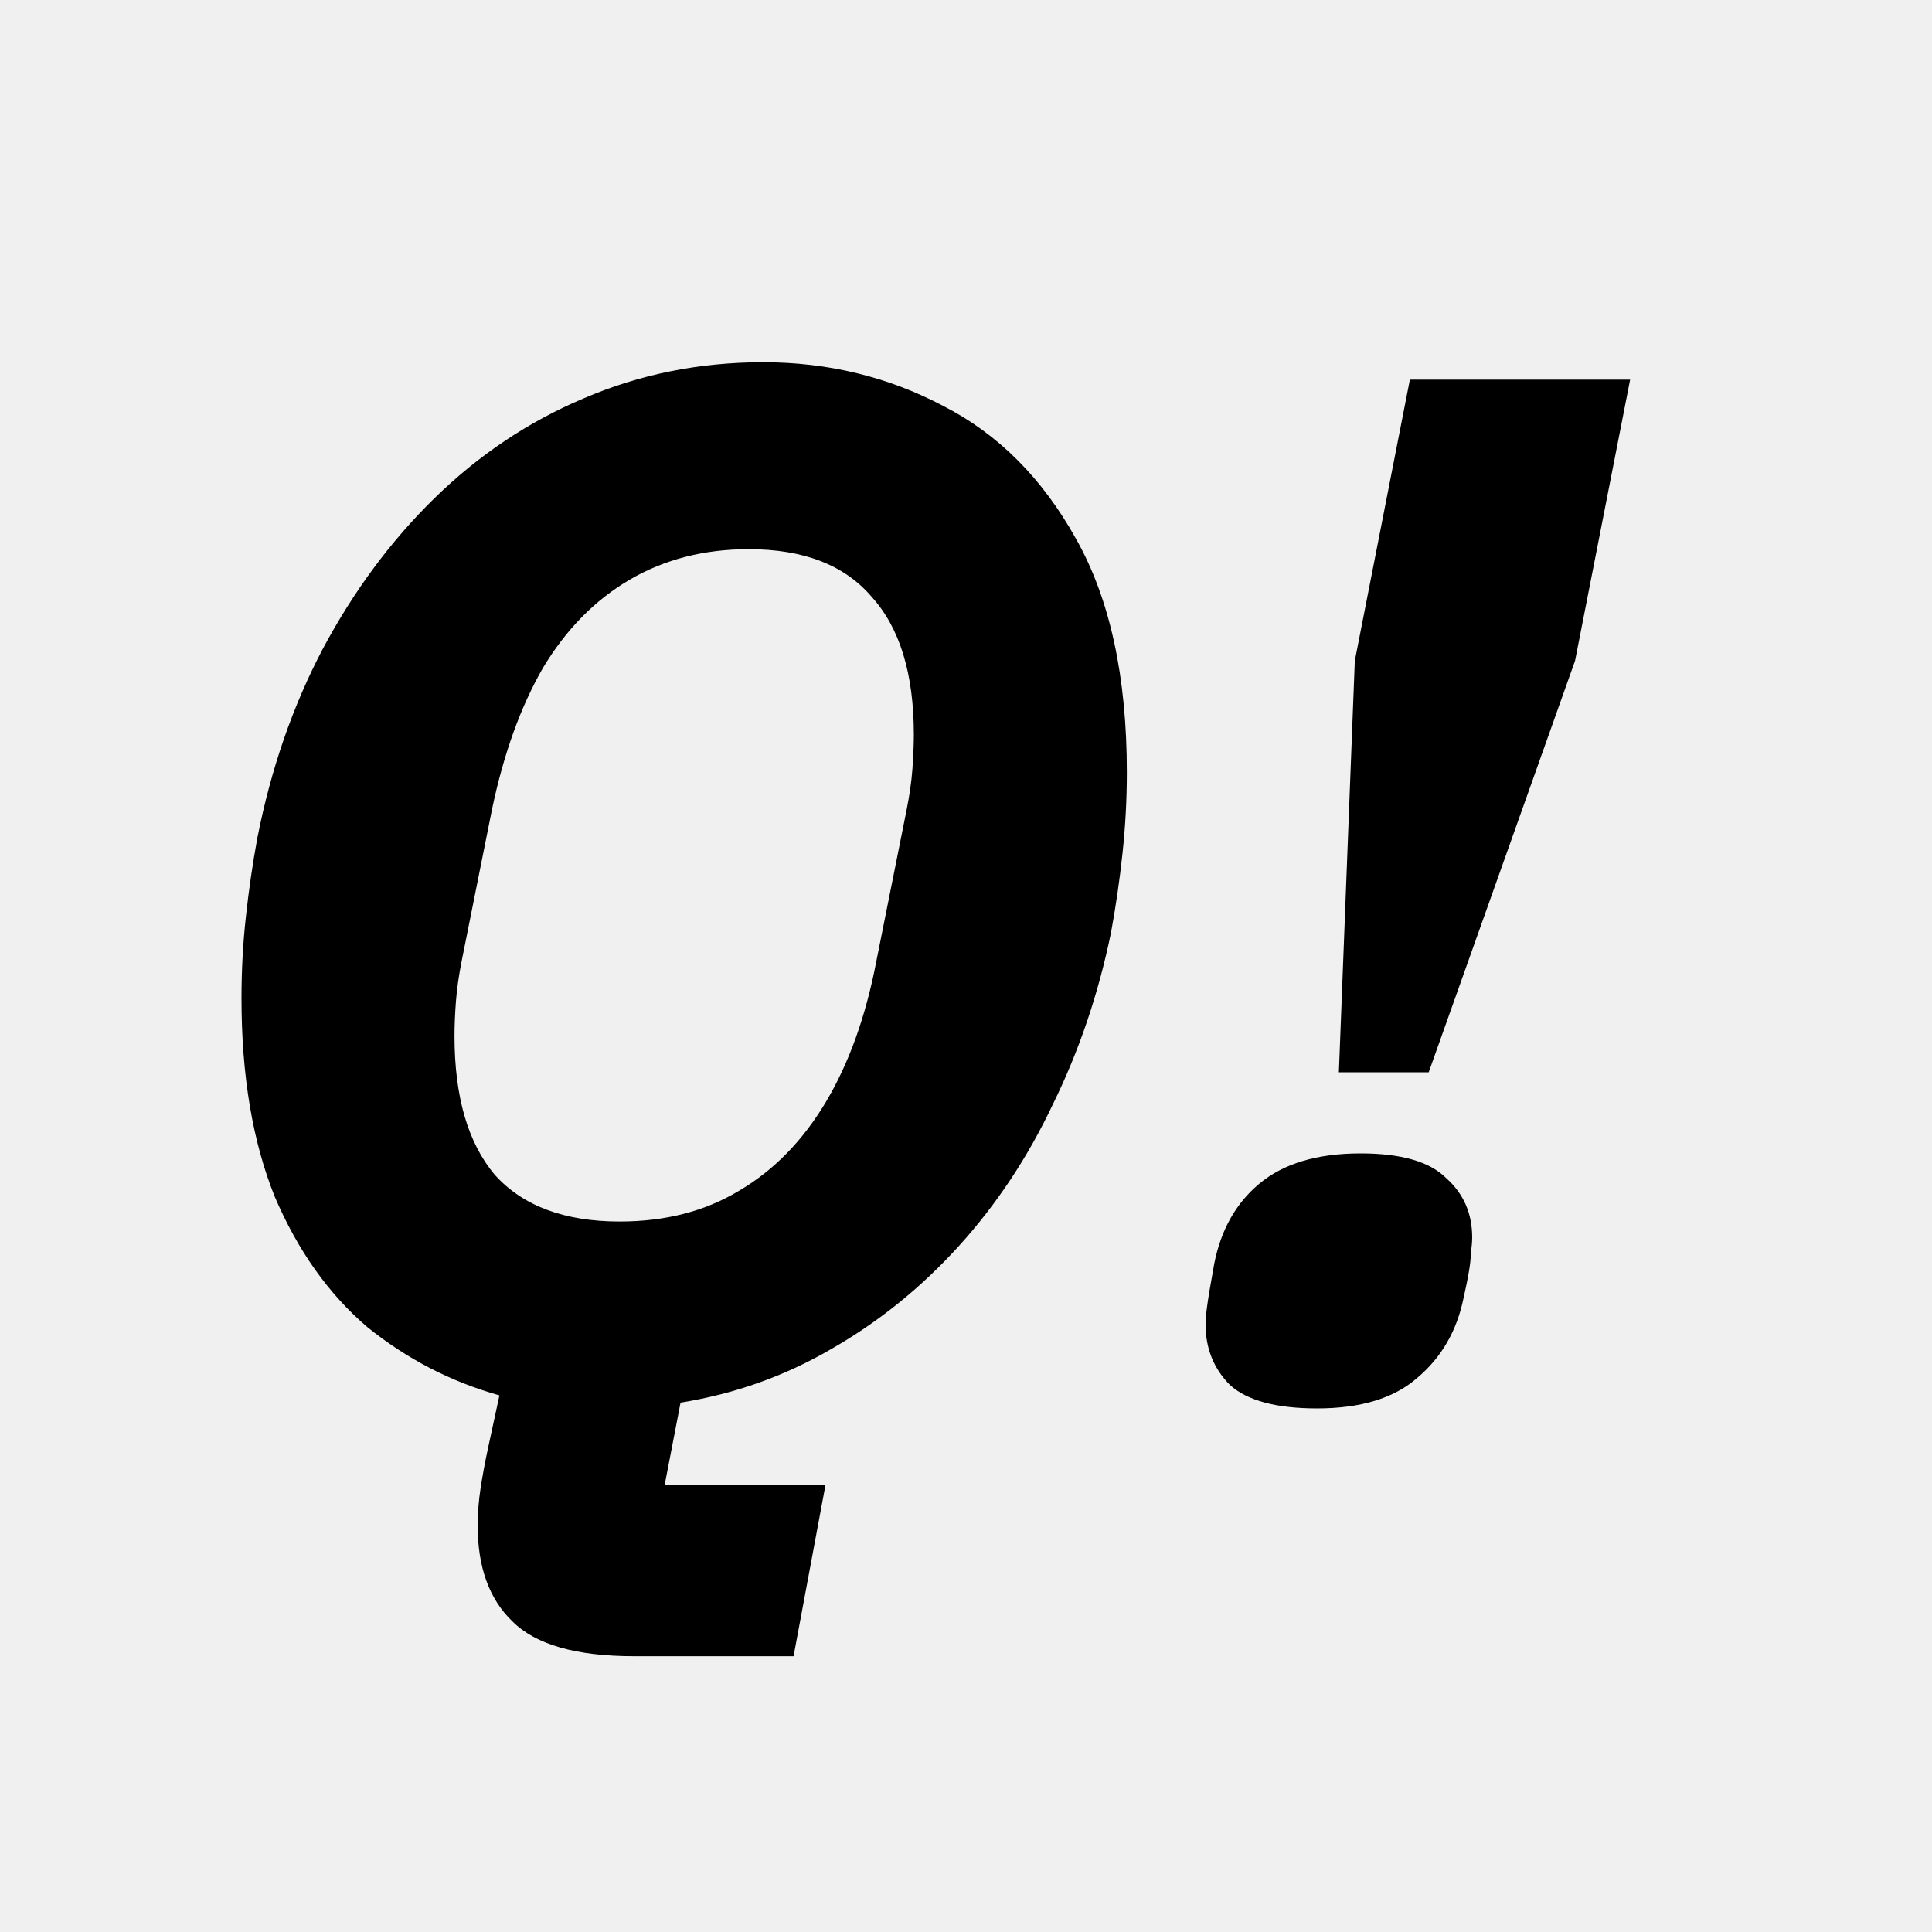
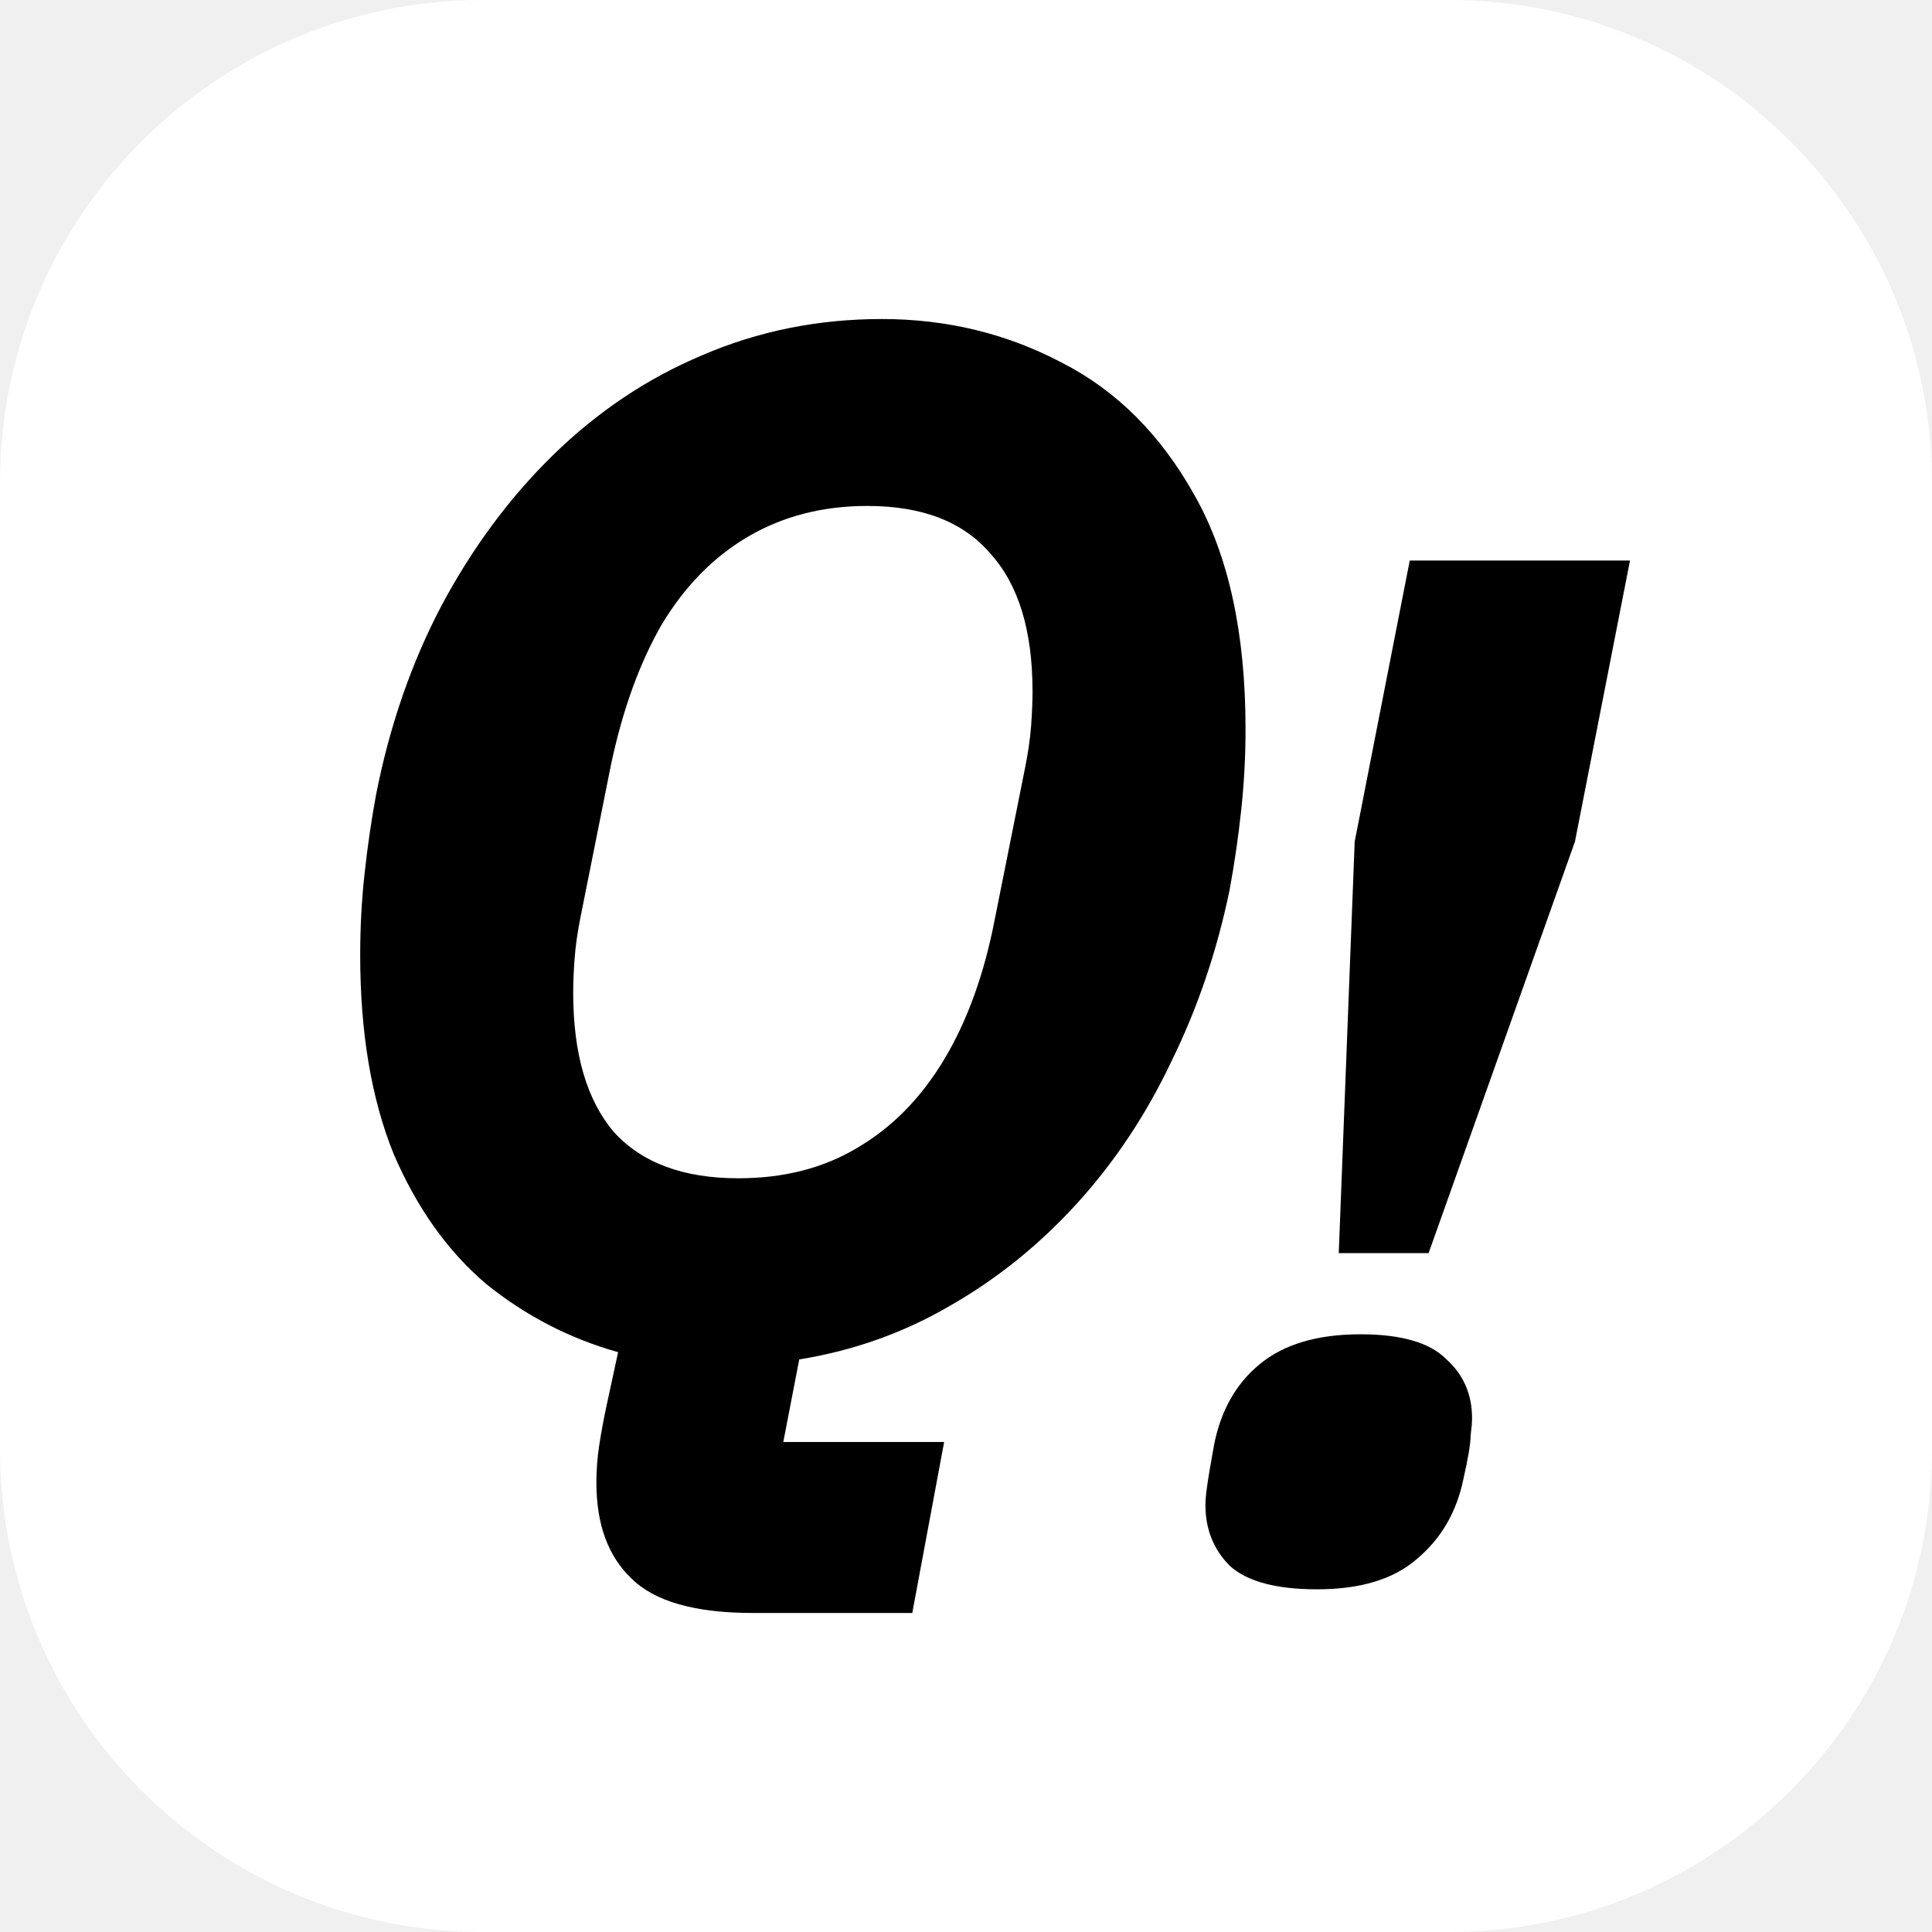
<svg xmlns="http://www.w3.org/2000/svg" width="16" height="16" viewBox="0 0 16 16" fill="none">
-   <path d="M11.832 8.88H11.088L11.22 5.472L11.676 3.144H13.5L13.044 5.472L11.832 8.88ZM10.908 11.664C10.572 11.664 10.332 11.6 10.188 11.472C10.052 11.336 9.984 11.168 9.984 10.968C9.984 10.928 9.988 10.88 9.996 10.824C10.004 10.76 10.024 10.64 10.056 10.464C10.112 10.184 10.236 9.964 10.428 9.804C10.628 9.636 10.908 9.552 11.268 9.552C11.604 9.552 11.84 9.62 11.976 9.756C12.12 9.884 12.192 10.048 12.192 10.248C12.192 10.28 12.188 10.328 12.18 10.392C12.18 10.456 12.16 10.576 12.12 10.752C12.064 11.024 11.936 11.244 11.736 11.412C11.544 11.58 11.268 11.664 10.908 11.664Z" fill="currentColor" />
-   <path d="M6.836 12.3L6.572 13.716H5.252C4.772 13.716 4.436 13.62 4.244 13.428C4.052 13.244 3.956 12.98 3.956 12.636C3.956 12.532 3.964 12.428 3.98 12.324C3.996 12.22 4.016 12.112 4.04 12L4.136 11.556C3.736 11.444 3.372 11.256 3.044 10.992C2.724 10.72 2.468 10.36 2.276 9.912C2.092 9.456 2 8.908 2 8.268C2 8.036 2.012 7.812 2.036 7.596C2.06 7.372 2.092 7.152 2.132 6.936C2.244 6.368 2.424 5.848 2.672 5.376C2.928 4.896 3.236 4.48 3.596 4.128C3.964 3.768 4.376 3.492 4.832 3.3C5.296 3.1 5.792 3 6.32 3C6.856 3 7.352 3.12 7.808 3.36C8.264 3.592 8.632 3.96 8.912 4.464C9.192 4.96 9.332 5.604 9.332 6.396C9.332 6.62 9.32 6.844 9.296 7.068C9.272 7.292 9.24 7.512 9.2 7.728C9.096 8.232 8.936 8.704 8.72 9.144C8.512 9.584 8.252 9.976 7.94 10.32C7.628 10.664 7.276 10.948 6.884 11.172C6.5 11.396 6.084 11.544 5.636 11.616L5.504 12.3H6.836ZM6.2 4.548C5.832 4.548 5.504 4.632 5.216 4.8C4.928 4.968 4.688 5.212 4.496 5.532C4.312 5.852 4.172 6.24 4.076 6.696L3.824 7.956C3.8 8.076 3.784 8.188 3.776 8.292C3.768 8.396 3.764 8.492 3.764 8.58C3.764 9.084 3.876 9.468 4.1 9.732C4.332 9.988 4.676 10.116 5.132 10.116C5.508 10.116 5.836 10.032 6.116 9.864C6.404 9.696 6.644 9.452 6.836 9.132C7.028 8.812 7.168 8.424 7.256 7.968L7.508 6.708C7.532 6.588 7.548 6.476 7.556 6.372C7.564 6.26 7.568 6.164 7.568 6.084C7.568 5.58 7.452 5.2 7.22 4.944C6.996 4.68 6.656 4.548 6.2 4.548Z" fill="currentColor" />
+   <rect width="16" height="16" rx="4" fill="white" />
+   <path d="M11.831 10.378H11.087L11.219 6.97L11.675 4.642H13.499L13.043 6.97L11.831 10.378ZM10.907 13.162C10.571 13.162 10.331 13.098 10.187 12.97C10.051 12.834 9.983 12.666 9.983 12.466C9.983 12.426 9.987 12.378 9.995 12.322C10.003 12.258 10.023 12.138 10.055 11.962C10.111 11.682 10.235 11.462 10.427 11.302C10.627 11.134 10.907 11.05 11.267 11.05C11.603 11.05 11.839 11.118 11.975 11.254C12.119 11.382 12.191 11.546 12.191 11.746C12.191 11.778 12.187 11.826 12.179 11.89C12.179 11.954 12.159 12.074 12.119 12.25C12.063 12.522 11.935 12.742 11.735 12.91C11.543 13.078 11.267 13.162 10.907 13.162Z" fill="black" />
+   <path d="M7.819 11.942L7.555 13.358H6.235C5.755 13.358 5.419 13.262 5.227 13.07C5.035 12.886 4.939 12.622 4.939 12.278C4.939 12.174 4.947 12.07 4.963 11.966C4.979 11.862 4.999 11.754 5.023 11.642L5.119 11.198C4.719 11.086 4.355 10.898 4.027 10.634C3.707 10.362 3.451 10.002 3.259 9.554C3.075 9.098 2.983 8.55 2.983 7.91C2.983 7.678 2.995 7.454 3.019 7.238C3.043 7.014 3.075 6.794 3.115 6.578C3.227 6.01 3.407 5.49 3.655 5.018C3.911 4.538 4.219 4.122 4.579 3.77C4.947 3.41 5.359 3.134 5.815 2.942C6.279 2.742 6.775 2.642 7.303 2.642C7.839 2.642 8.335 2.762 8.791 3.002C9.247 3.234 9.615 3.602 9.895 4.106C10.175 4.602 10.315 5.246 10.315 6.038C10.315 6.262 10.303 6.486 10.279 6.71C10.255 6.934 10.223 7.154 10.183 7.37C10.079 7.874 9.919 8.346 9.703 8.786C9.495 9.226 9.235 9.618 8.923 9.962C8.611 10.306 8.259 10.59 7.867 10.814C7.483 11.038 7.067 11.186 6.619 11.258L6.487 11.942H7.819ZM7.183 4.19C6.815 4.19 6.487 4.274 6.199 4.442C5.911 4.61 5.671 4.854 5.479 5.174C5.295 5.494 5.155 5.882 5.059 6.338L4.807 7.598C4.783 7.718 4.767 7.83 4.759 7.934C4.751 8.038 4.747 8.134 4.747 8.222C4.747 8.726 4.859 9.11 5.083 9.374C5.315 9.63 5.659 9.758 6.115 9.758C6.491 9.758 6.819 9.674 7.099 9.506C7.387 9.338 7.627 9.094 7.819 8.774C8.011 8.454 8.151 8.066 8.239 7.61L8.491 6.35C8.515 6.23 8.531 6.118 8.539 6.014C8.547 5.902 8.551 5.806 8.551 5.726C8.551 5.222 8.435 4.842 8.203 4.586C7.979 4.322 7.639 4.19 7.183 4.19Z" fill="black" />
</svg>
